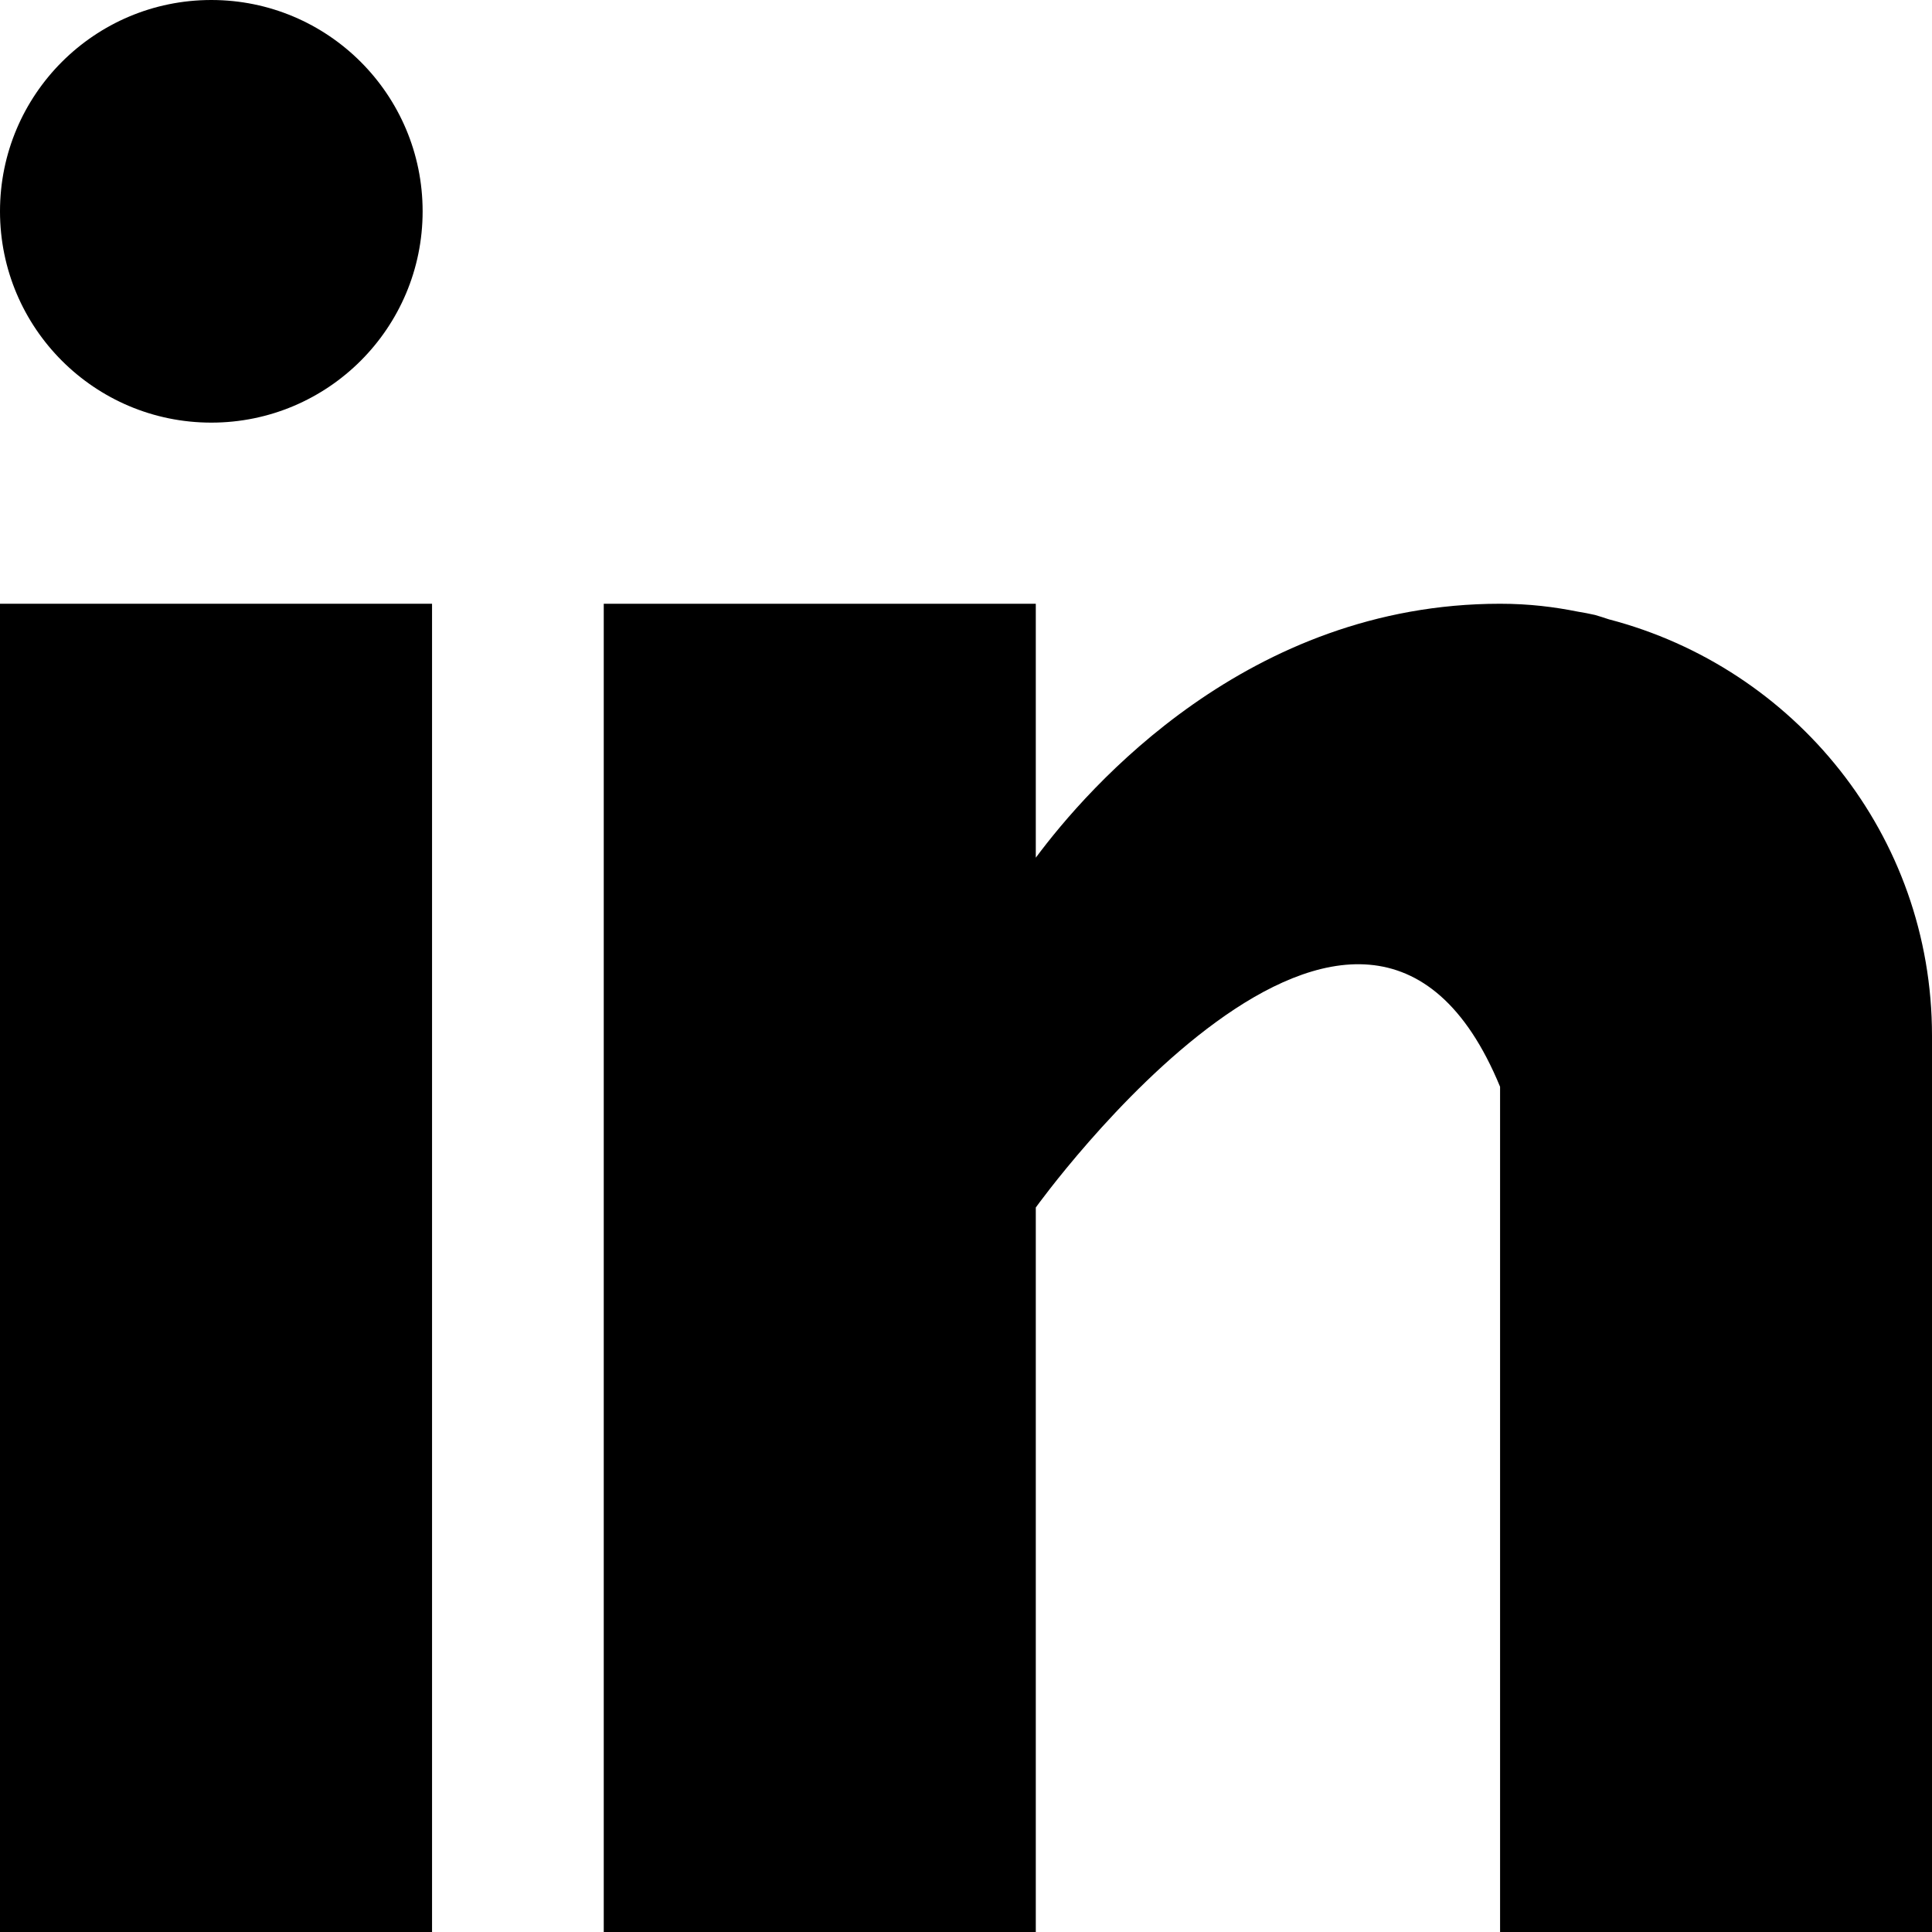
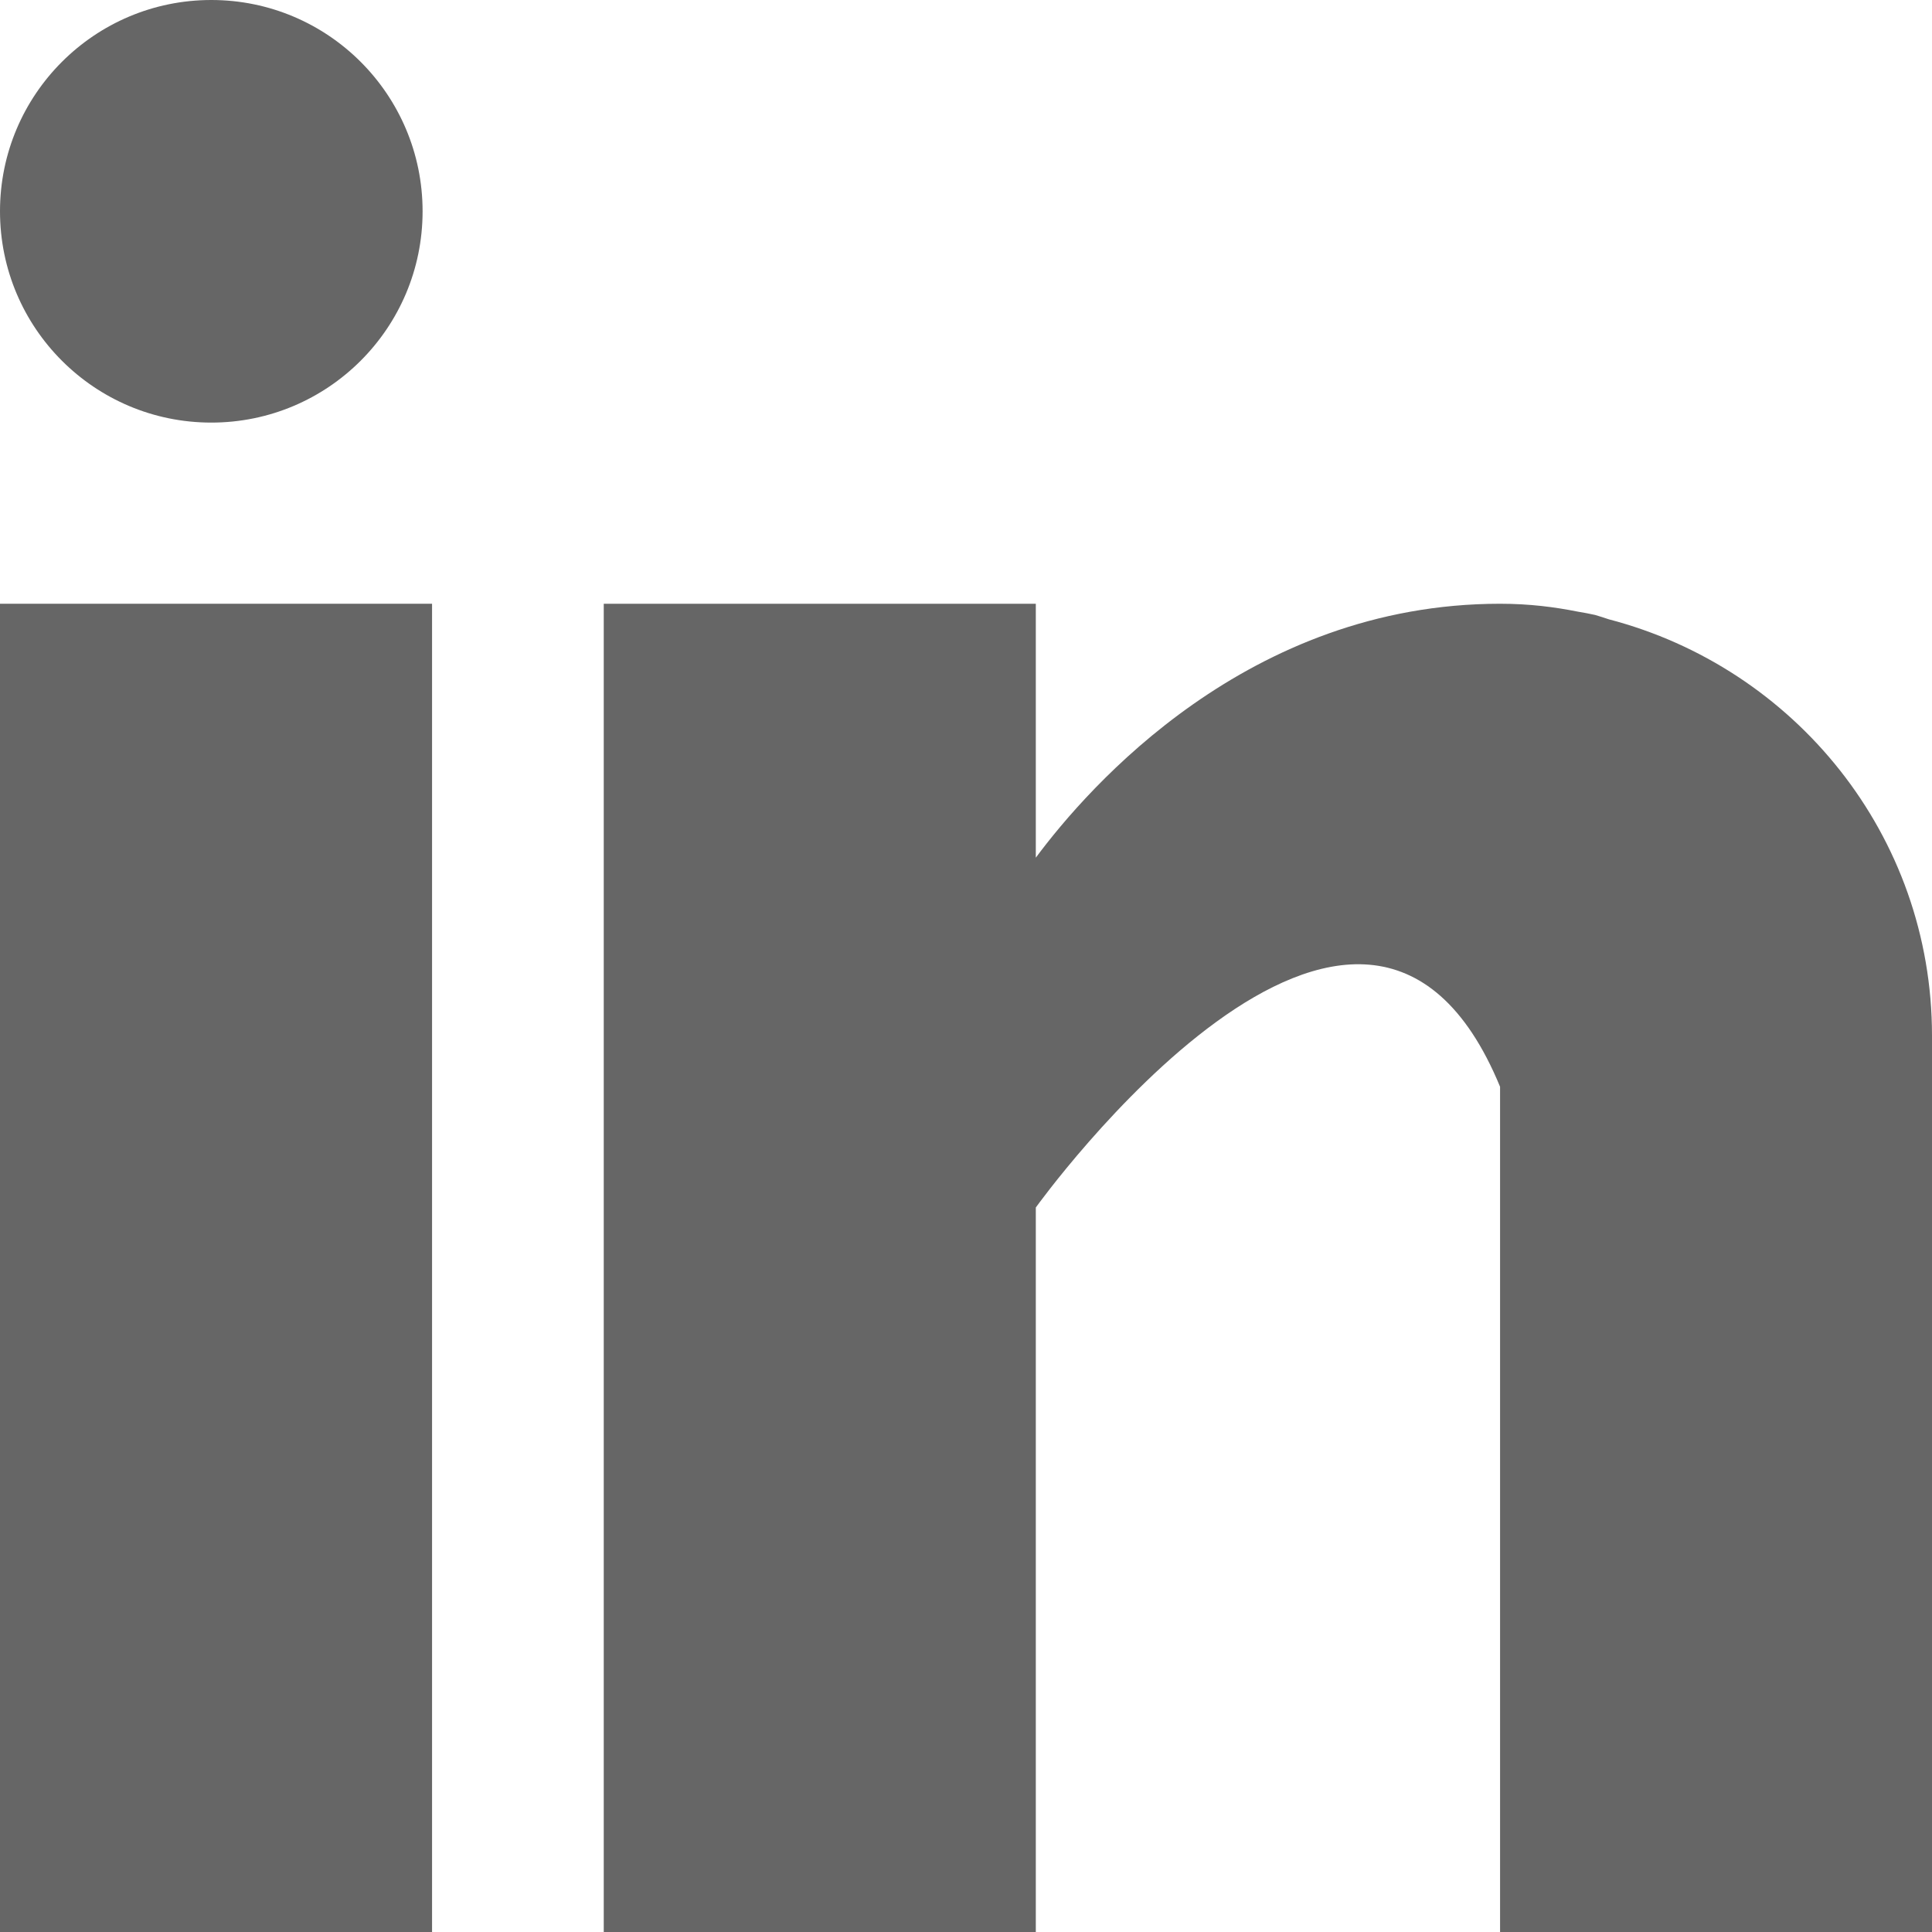
- <svg xmlns="http://www.w3.org/2000/svg" version="1.1" id="Capa_1" x="0px" y="0px" viewBox="0 0 512 512" style="enable-background:new 0 0 512 512;" xml:space="preserve">
-   <g>
-     <g>
-       <rect y="160" width="114.496" height="352" />
-     </g>
-   </g>
-   <g>
-     <g>
-       <path d="M426.368,164.128c-1.216-0.384-2.368-0.8-3.648-1.152c-1.536-0.352-3.072-0.64-4.64-0.896    c-6.08-1.216-12.736-2.08-20.544-2.08c-66.752,0-109.088,48.544-123.04,67.296V160H160v352h114.496V320    c0,0,86.528-120.512,123.04-32c0,79.008,0,224,0,224H512V274.464C512,221.28,475.552,176.96,426.368,164.128z" />
-     </g>
-   </g>
-   <g>
-     <g>
-       <circle cx="56" cy="56" r="56" />
-     </g>
-   </g>
-   <g>
- </g>
-   <g>
- </g>
-   <g>
- </g>
-   <g>
- </g>
-   <g>
- </g>
-   <g>
- </g>
-   <g>
- </g>
-   <g>
- </g>
-   <g>
- </g>
-   <g>
- </g>
-   <g>
- </g>
-   <g>
- </g>
-   <g>
- </g>
-   <g>
- </g>
-   <g>
- </g>
+ <svg xmlns="http://www.w3.org/2000/svg" width="30" height="30" viewBox="0 0 30 30" fill="none">
+   <path d="M6.709 9.375H0V30H6.709V9.375Z" fill="black" fill-opacity="0.6" />
+   <path d="M24.983 9.617C24.911 9.594 24.844 9.57 24.769 9.549C24.679 9.529 24.589 9.512 24.497 9.497C24.141 9.426 23.751 9.375 23.293 9.375C19.382 9.375 16.901 12.219 16.084 13.318V9.375H9.375V30H16.084V18.75C16.084 18.75 21.154 11.689 23.293 16.875C23.293 21.504 23.293 30 23.293 30H30V16.082C30 12.966 27.864 10.369 24.983 9.617Z" fill="black" fill-opacity="0.6" />
+   <path d="M3.281 6.562C5.093 6.562 6.562 5.093 6.562 3.281C6.562 1.469 5.093 0 3.281 0C1.469 0 0 1.469 0 3.281C0 5.093 1.469 6.562 3.281 6.562Z" fill="black" fill-opacity="0.6" />
</svg>
